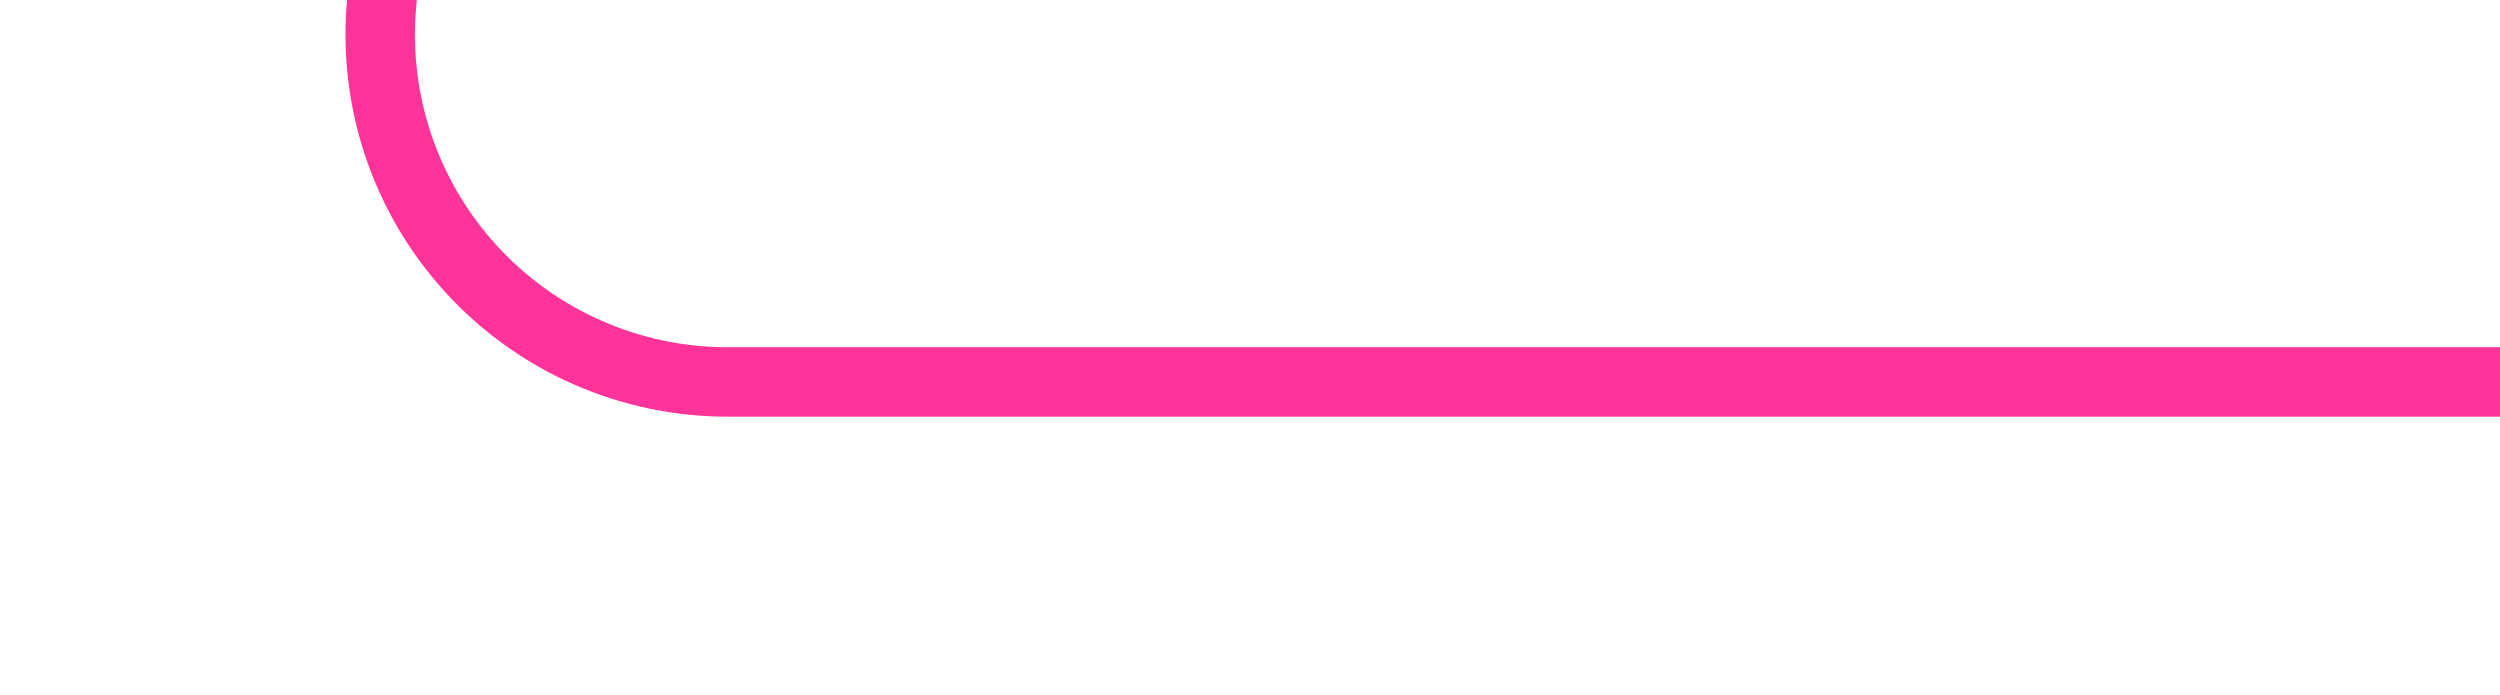
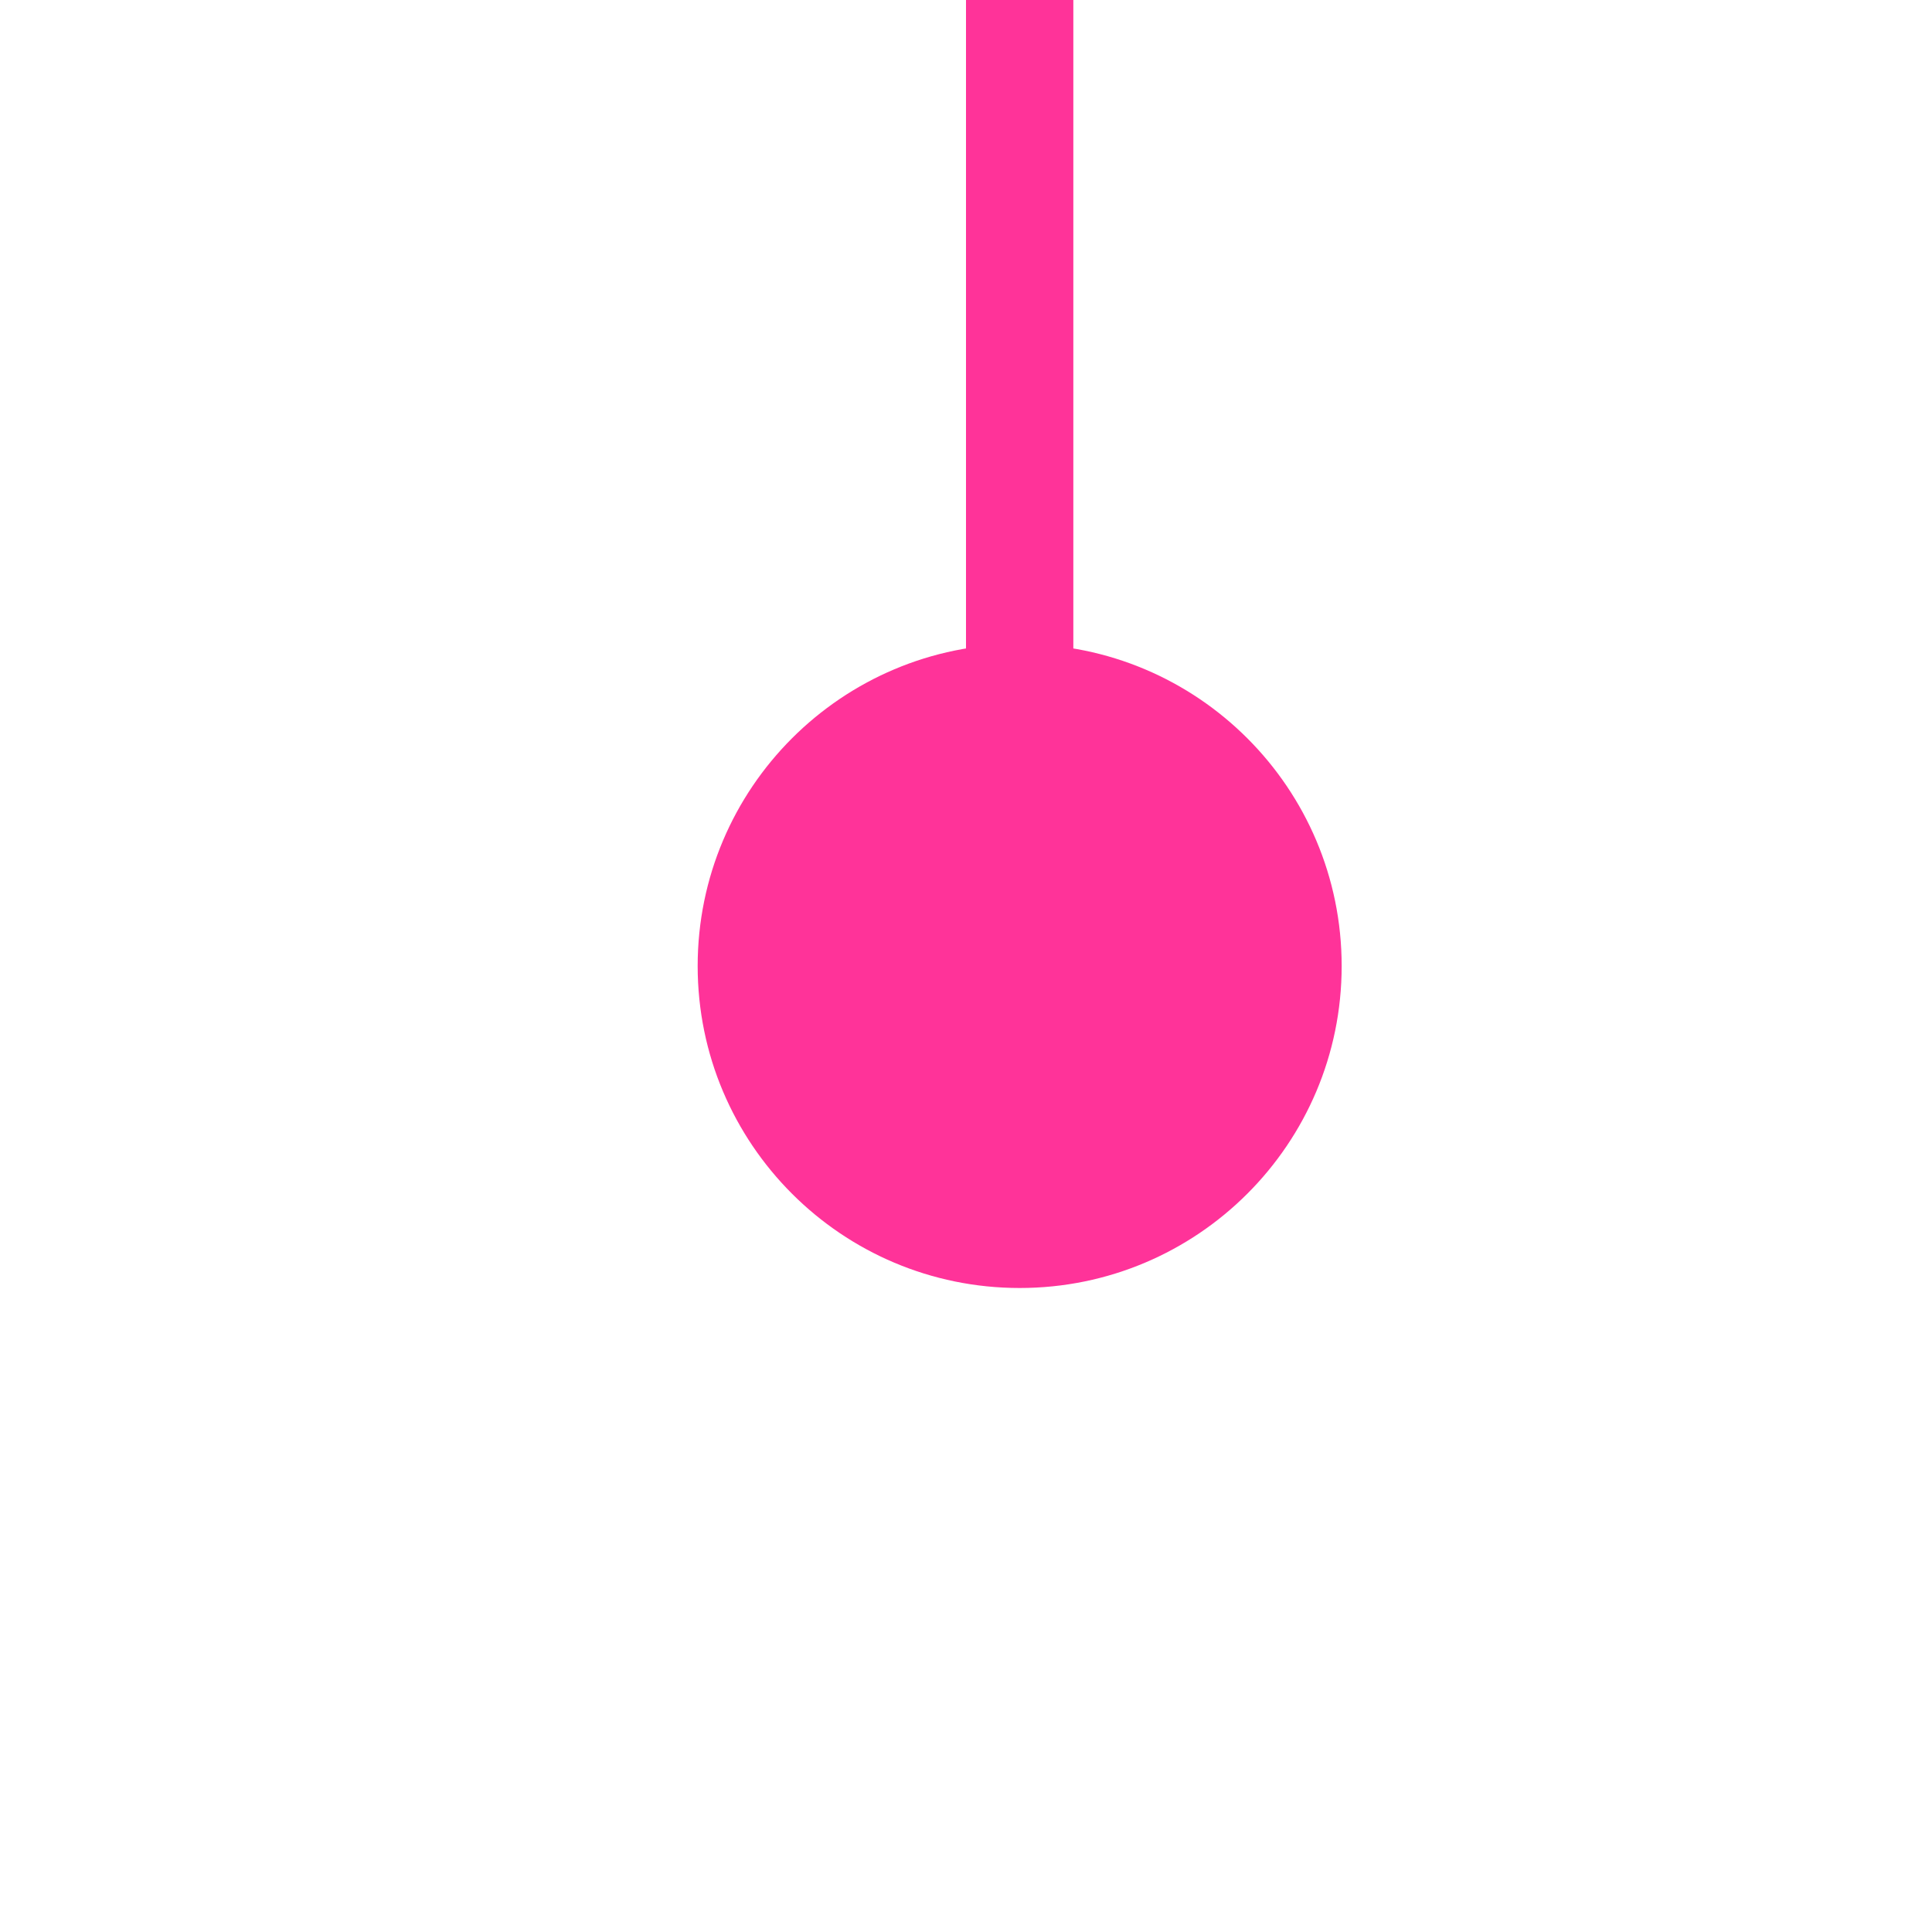
- <svg xmlns="http://www.w3.org/2000/svg" version="1.1" width="36px" height="10px" preserveAspectRatio="xMinYMid meet" viewBox="55 1371  36 8">
-   <path d="M 405.5 137  L 405.5 71  A 5 5 0 0 0 400.5 66.5 L 65 66.5  A 5 5 0 0 0 60.5 71.5 L 60.5 1370  A 5 5 0 0 0 65.5 1375.5 L 91 1375.5  " stroke-width="1" stroke="#ff3399" fill="none" />
-   <path d="M 405.5 132  A 3 3 0 0 0 402.5 135 A 3 3 0 0 0 405.5 138 A 3 3 0 0 0 408.5 135 A 3 3 0 0 0 405.5 132 Z " fill-rule="nonzero" fill="#ff3399" stroke="none" />
+ <svg xmlns="http://www.w3.org/2000/svg" version="1.1" width="18px" height="18px" preserveAspectRatio="xMinYMid meet" viewBox="480 140  18 16">
+   <path d="M 489.5 150  L 489.5 135  A 5 5 0 0 1 494.5 130.5 L 615 130.5  A 5 5 0 0 1 620.5 135.5 L 620.5 143  " stroke-width="1" stroke="#ff3399" fill="none" />
+   <path d="M 489.5 145  A 3 3 0 0 0 486.5 148 A 3 3 0 0 0 489.5 151 A 3 3 0 0 0 492.5 148 A 3 3 0 0 0 489.5 145 Z " fill-rule="nonzero" fill="#ff3399" stroke="none" />
</svg>
